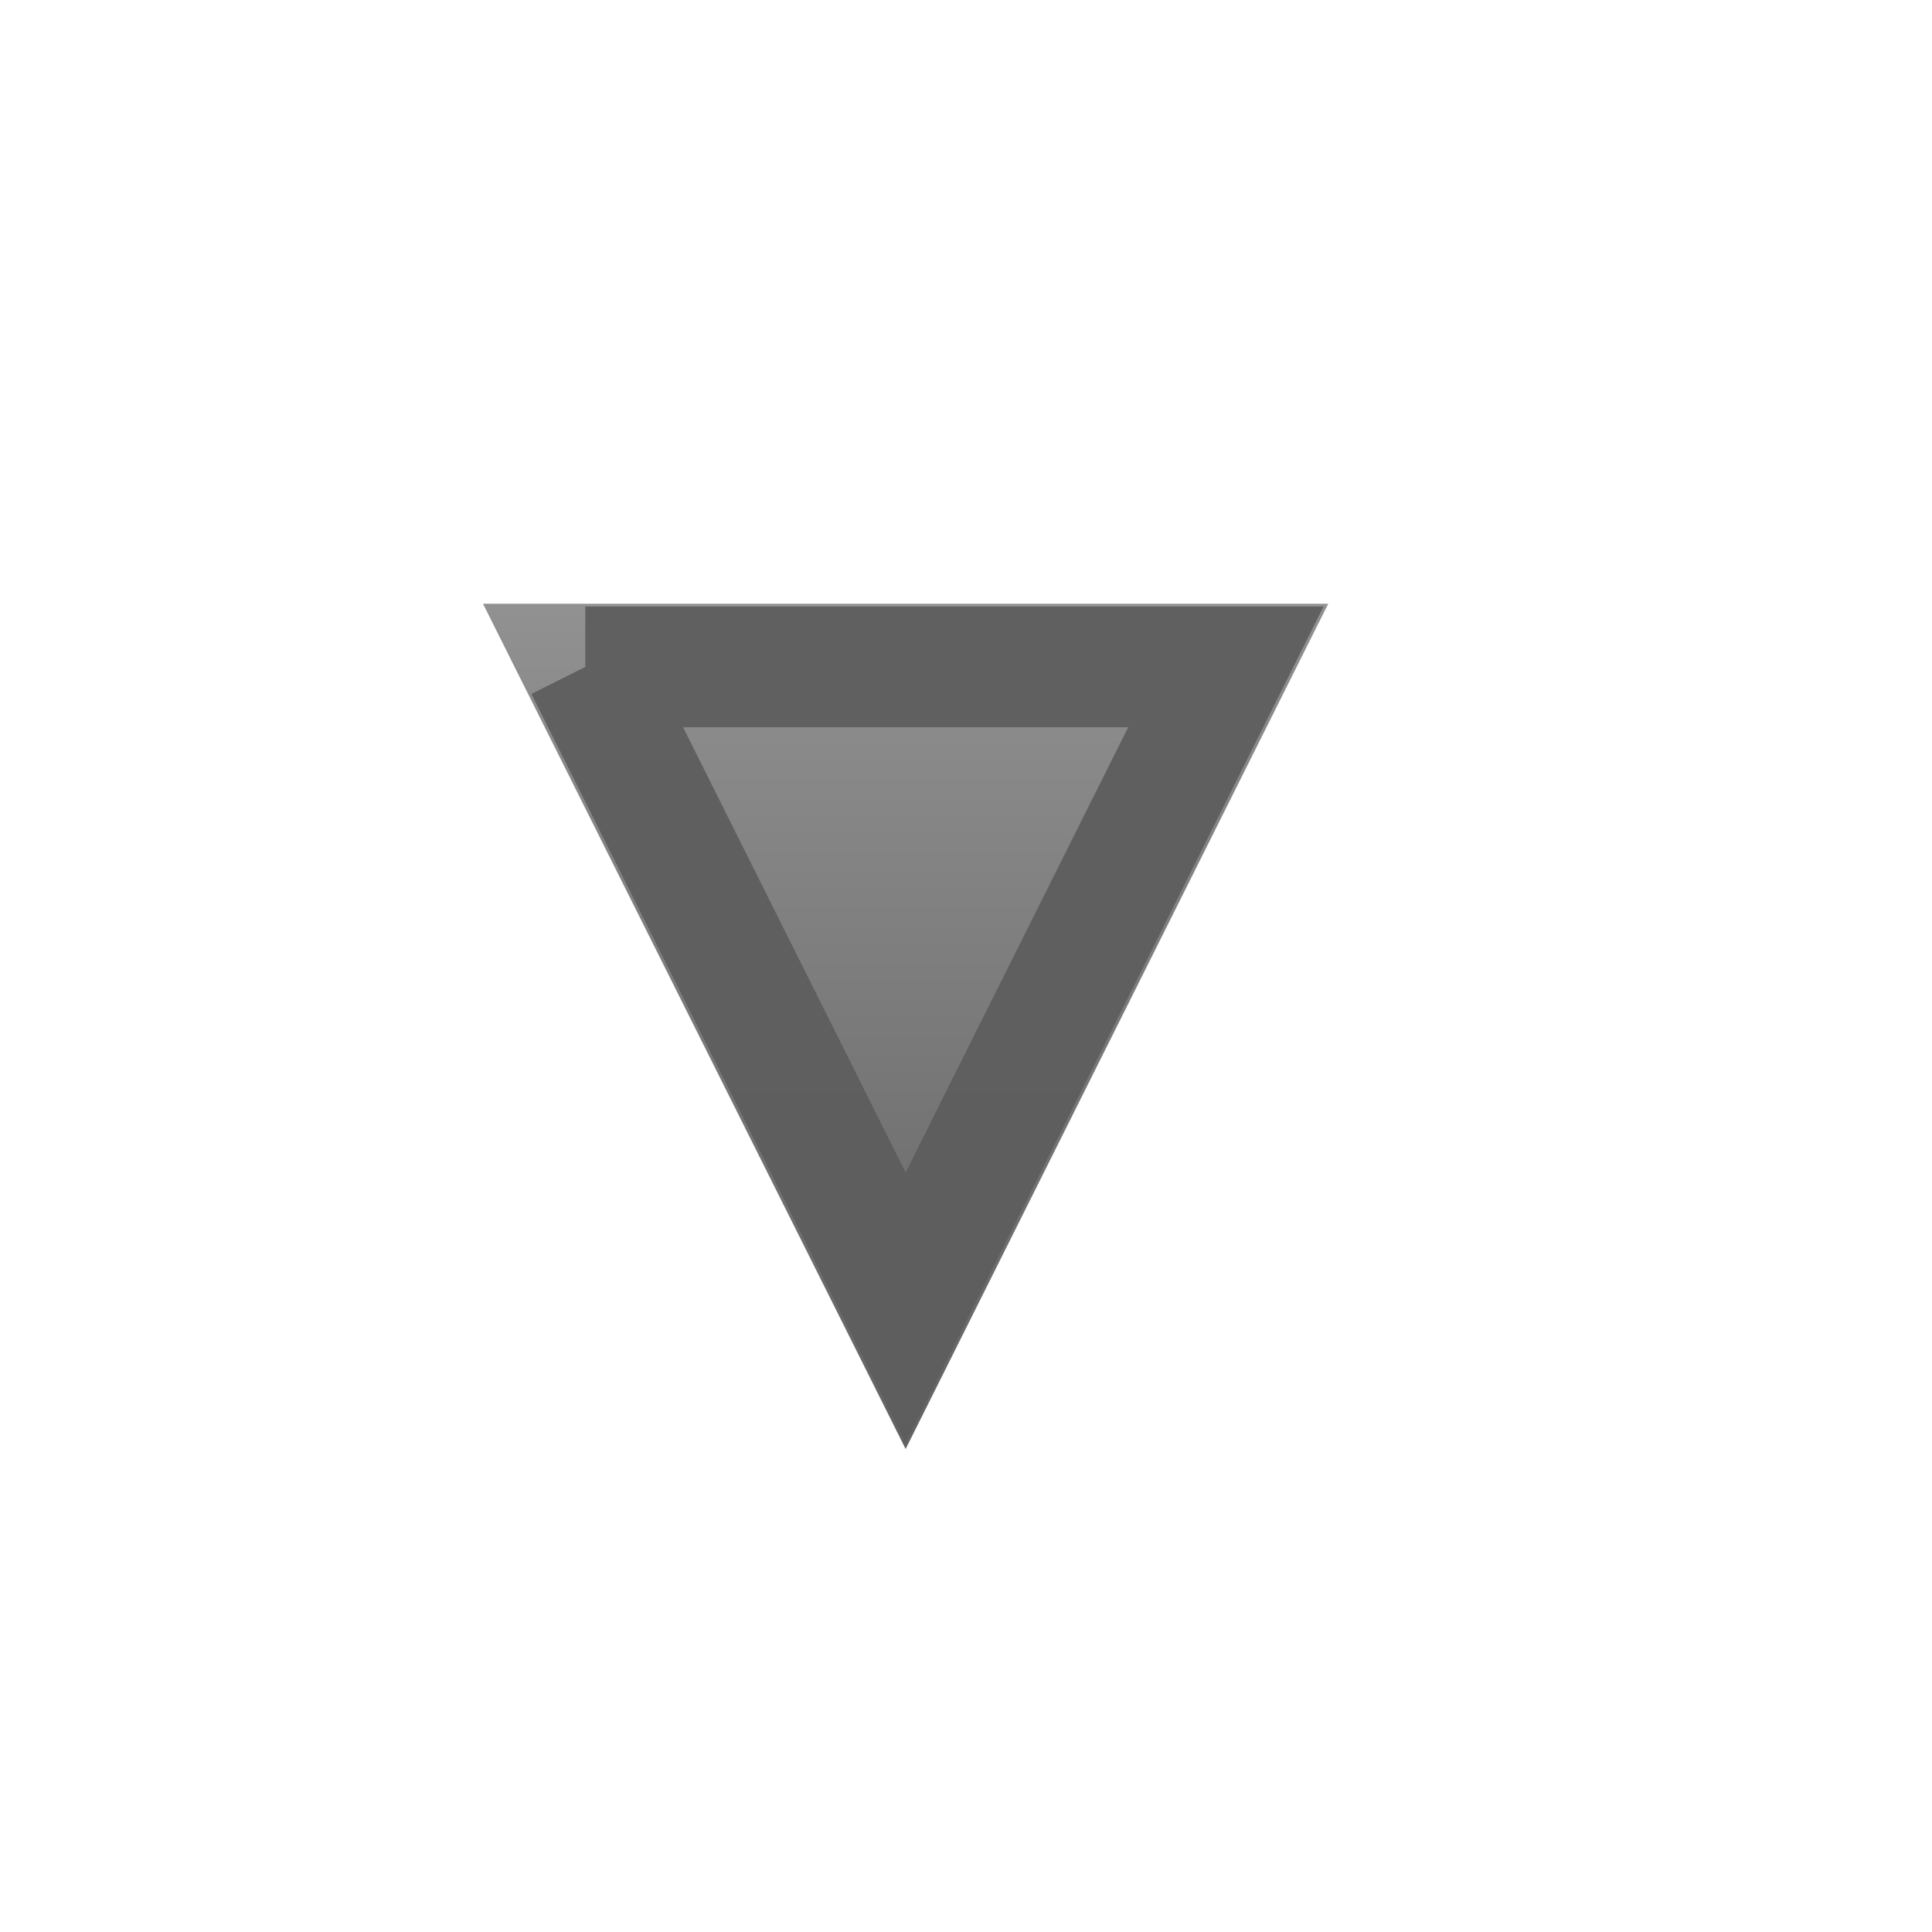
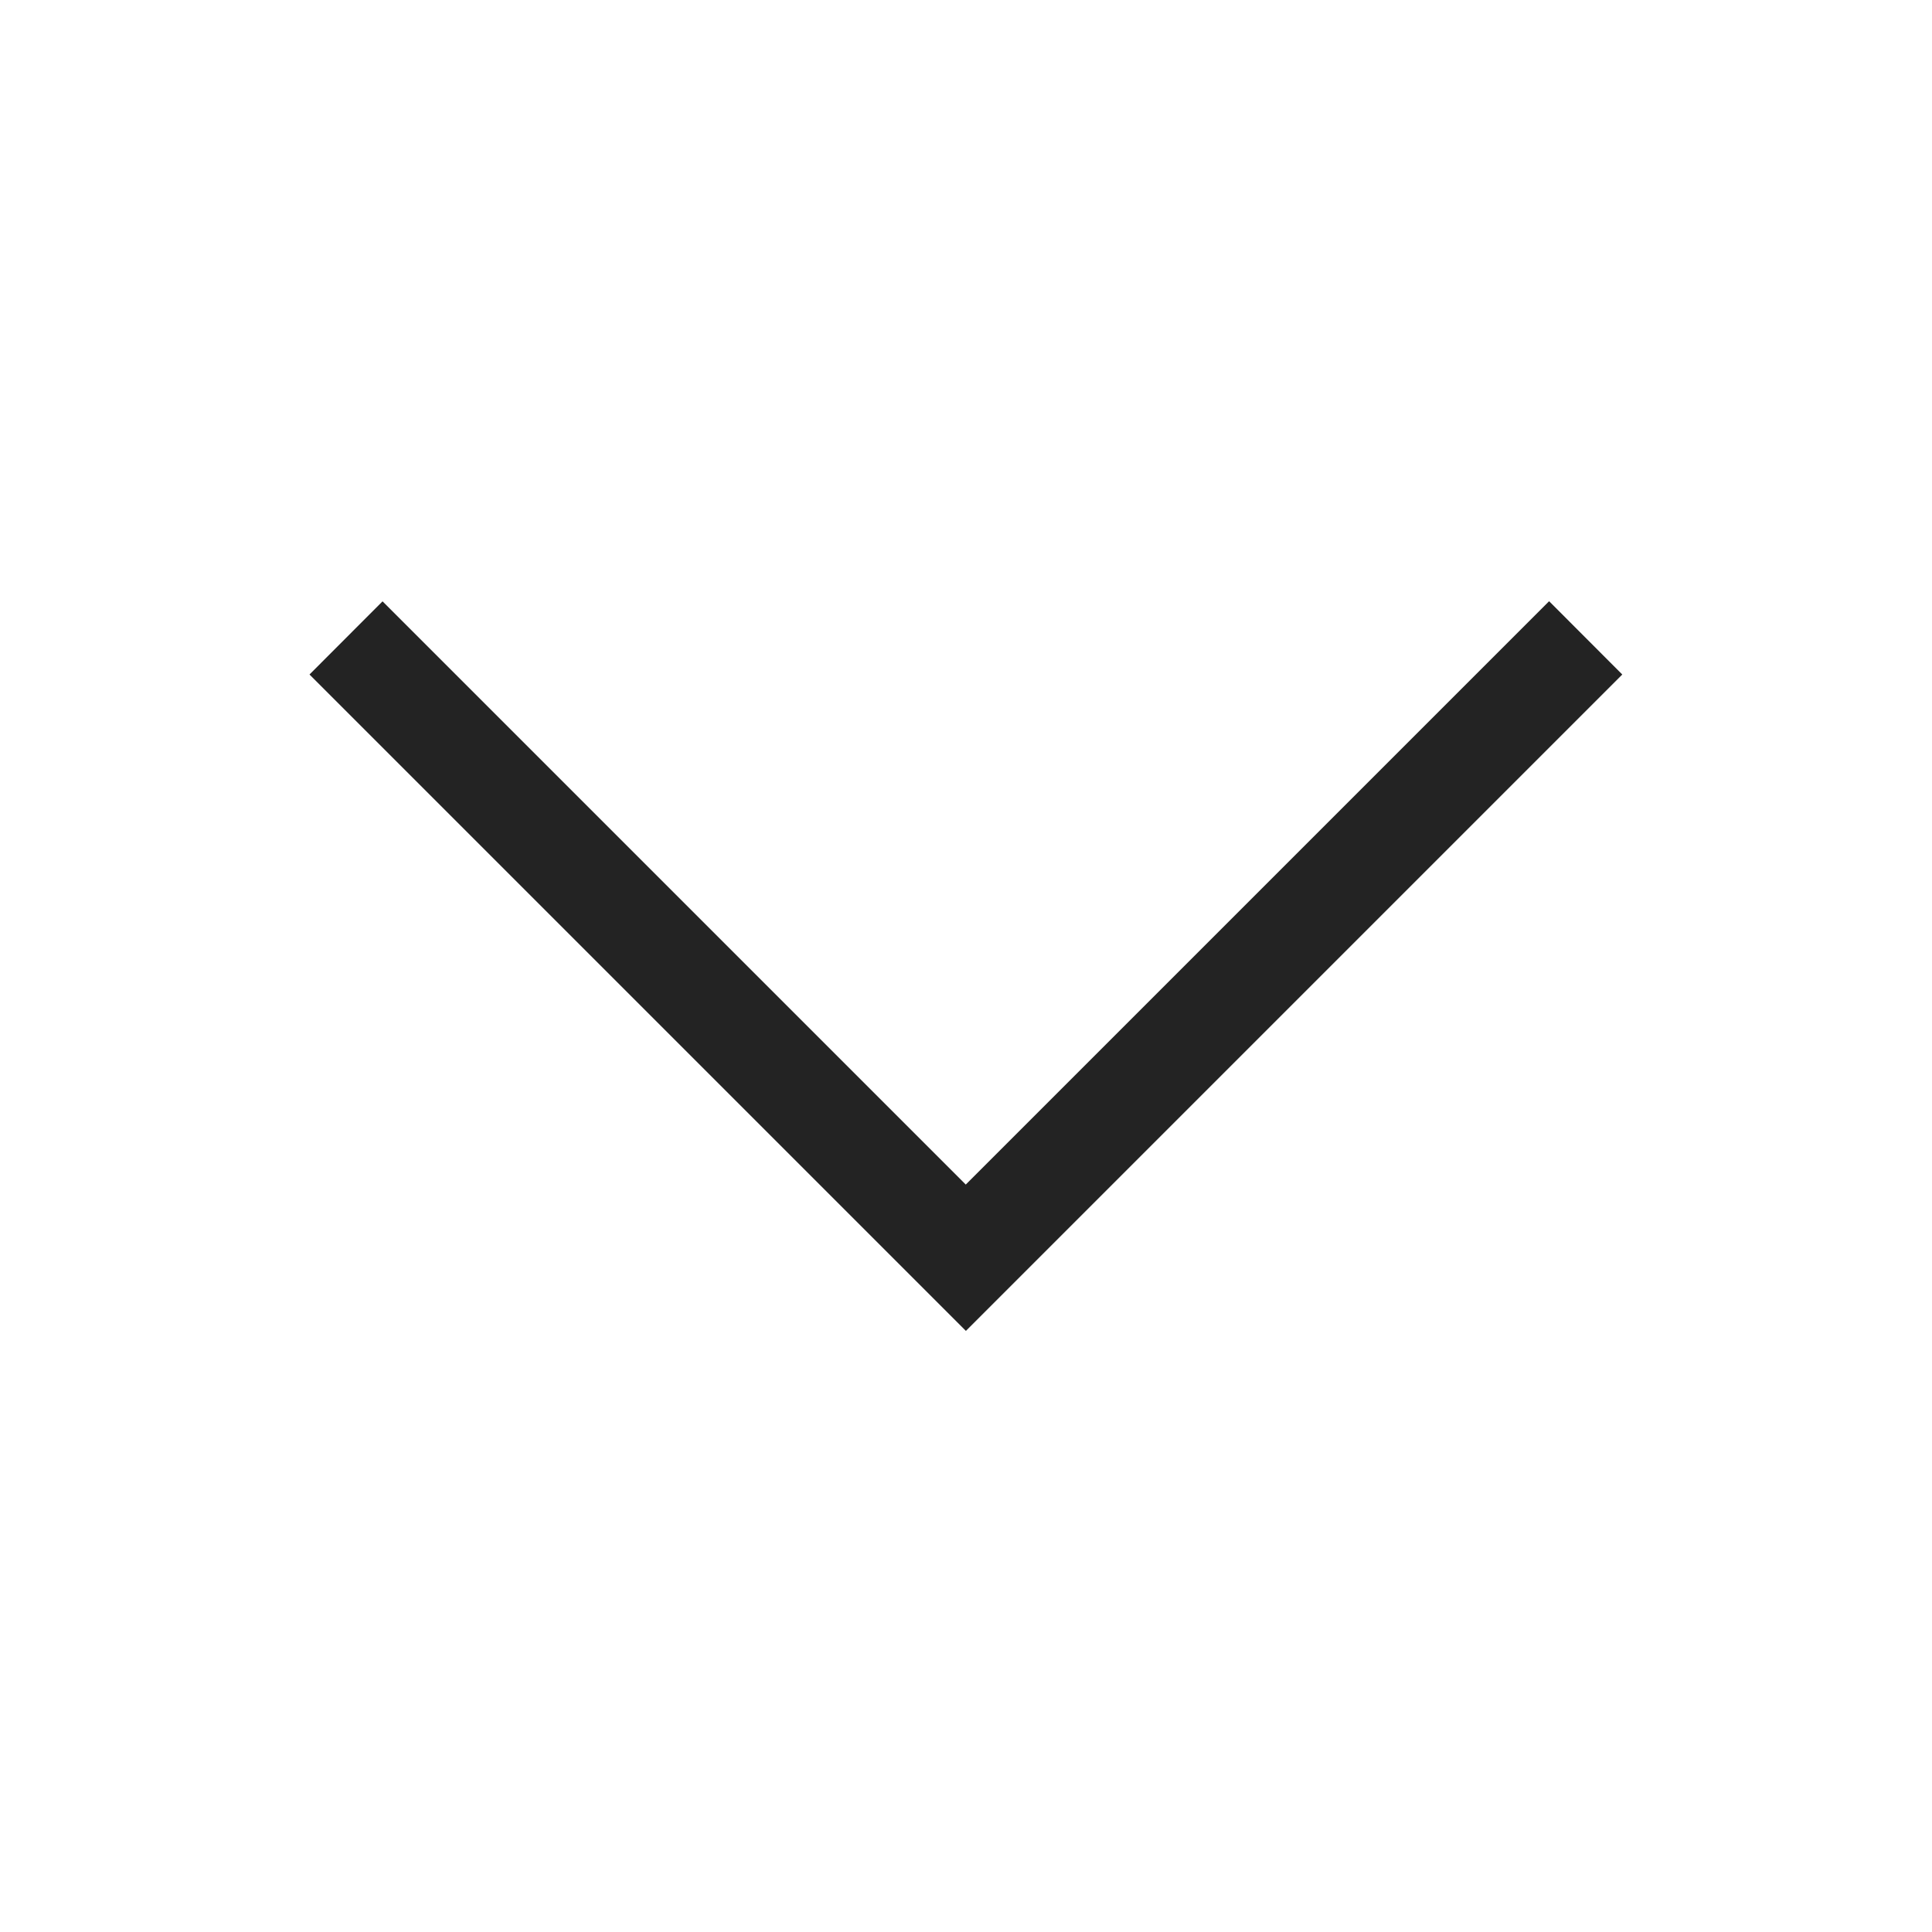
- <svg xmlns="http://www.w3.org/2000/svg" xmlns:xlink="http://www.w3.org/1999/xlink" id="svg2" version="1.1" viewBox="0 0 16 16">
-   <defs id="defs4">
-     <linearGradient id="linearGradient4140">
-       <stop stop-opacity="1" id="stop4142" stop-color="#919191" />
-       <stop stop-opacity="1" id="stop4144" stop-color="#636363" offset="1" />
-     </linearGradient>
-     <linearGradient gradientTransform="matrix(1 0 0 1 0.9999996 -1)" gradientUnits="userSpaceOnUse" xlink:href="#linearGradient4140" y1="1042.362" id="linearGradient4146" x1="9" y2="1049.362" x2="9" />
-   </defs>
-   <g transform="matrix(1 0 0 1 0 -1036.362)" id="layer1">
-     <g id="g4154">
-       <path stroke="none" stroke-width="1" opacity="0" stroke-dashoffset="0" d="m 0,1036.362 16,0 0,16 -16,0 z" stroke-dasharray="none" stroke-linejoin="round" id="rect4152" fill-rule="evenodd" stroke-miterlimit="7.1" fill="#ed4c70" stroke-linecap="round" stroke-opacity="1" fill-opacity="1" />
-       <path stroke="none" stroke-width="1" d="m 4,1041.362 7,0 -3.5,7 z" stroke-linejoin="miter" id="path4138" fill-rule="evenodd" fill="url(#linearGradient4146)" stroke-linecap="butt" stroke-opacity="1" fill-opacity="1" />
-       <path stroke="#5d5d5d" stroke-width="1" opacity="0.945" d="m 4.848,1041.885 2.652,5.305 2.652,-5.305 -5.305,0 z" xlink:href="#path4148" stroke-dasharray="none" stroke-linejoin="miter" id="path4150" fill-rule="evenodd" stroke-miterlimit="7.1" fill="none" stroke-linecap="butt" stroke-opacity="1" fill-opacity="1" />
+ <svg xmlns="http://www.w3.org/2000/svg" width="16" height="16" viewBox="0 0 16 16" id="svg4984" version="1.1">
+   <defs id="defs4986" />
+   <g id="layer1" transform="translate(-14.85711,-1021.505)">
+     <g transform="matrix(-1,0,0,-1,45.71418,2059.01)" id="g4238">
+       <path id="path5261" d="m 18.027,1032.525 -0.605,-0.606 5.436,-5.436 5.436,5.436 -0.605,0.606 -4.83,-4.83 -4.83,4.83 z" style="color:#000000;font-style:normal;font-variant:normal;font-weight:normal;font-stretch:normal;font-size:medium;line-height:normal;font-family:sans-serif;text-indent:0;text-align:start;text-decoration:none;text-decoration-line:none;text-decoration-style:solid;text-decoration-color:#000000;letter-spacing:normal;word-spacing:normal;text-transform:none;direction:ltr;block-progression:tb;writing-mode:lr-tb;baseline-shift:baseline;text-anchor:start;white-space:normal;clip-rule:nonzero;display:inline;overflow:visible;visibility:visible;opacity:1;isolation:auto;mix-blend-mode:normal;color-interpolation:sRGB;color-interpolation-filters:linearRGB;solid-color:#000000;solid-opacity:1;fill:#232323;fill-opacity:1;fill-rule:evenodd;stroke:none;stroke-width:0.855px;stroke-linecap:butt;stroke-linejoin:miter;stroke-miterlimit:4;stroke-dasharray:none;stroke-dashoffset:0;stroke-opacity:1;color-rendering:auto;image-rendering:auto;shape-rendering:auto;text-rendering:auto;enable-background:accumulate" />
+       <rect y="1021.505" x="14.857" height="16" width="16" id="rect4204" style="opacity:0;fill:#171717;fill-opacity:1;stroke:none;stroke-opacity:1" />
    </g>
  </g>
</svg>
